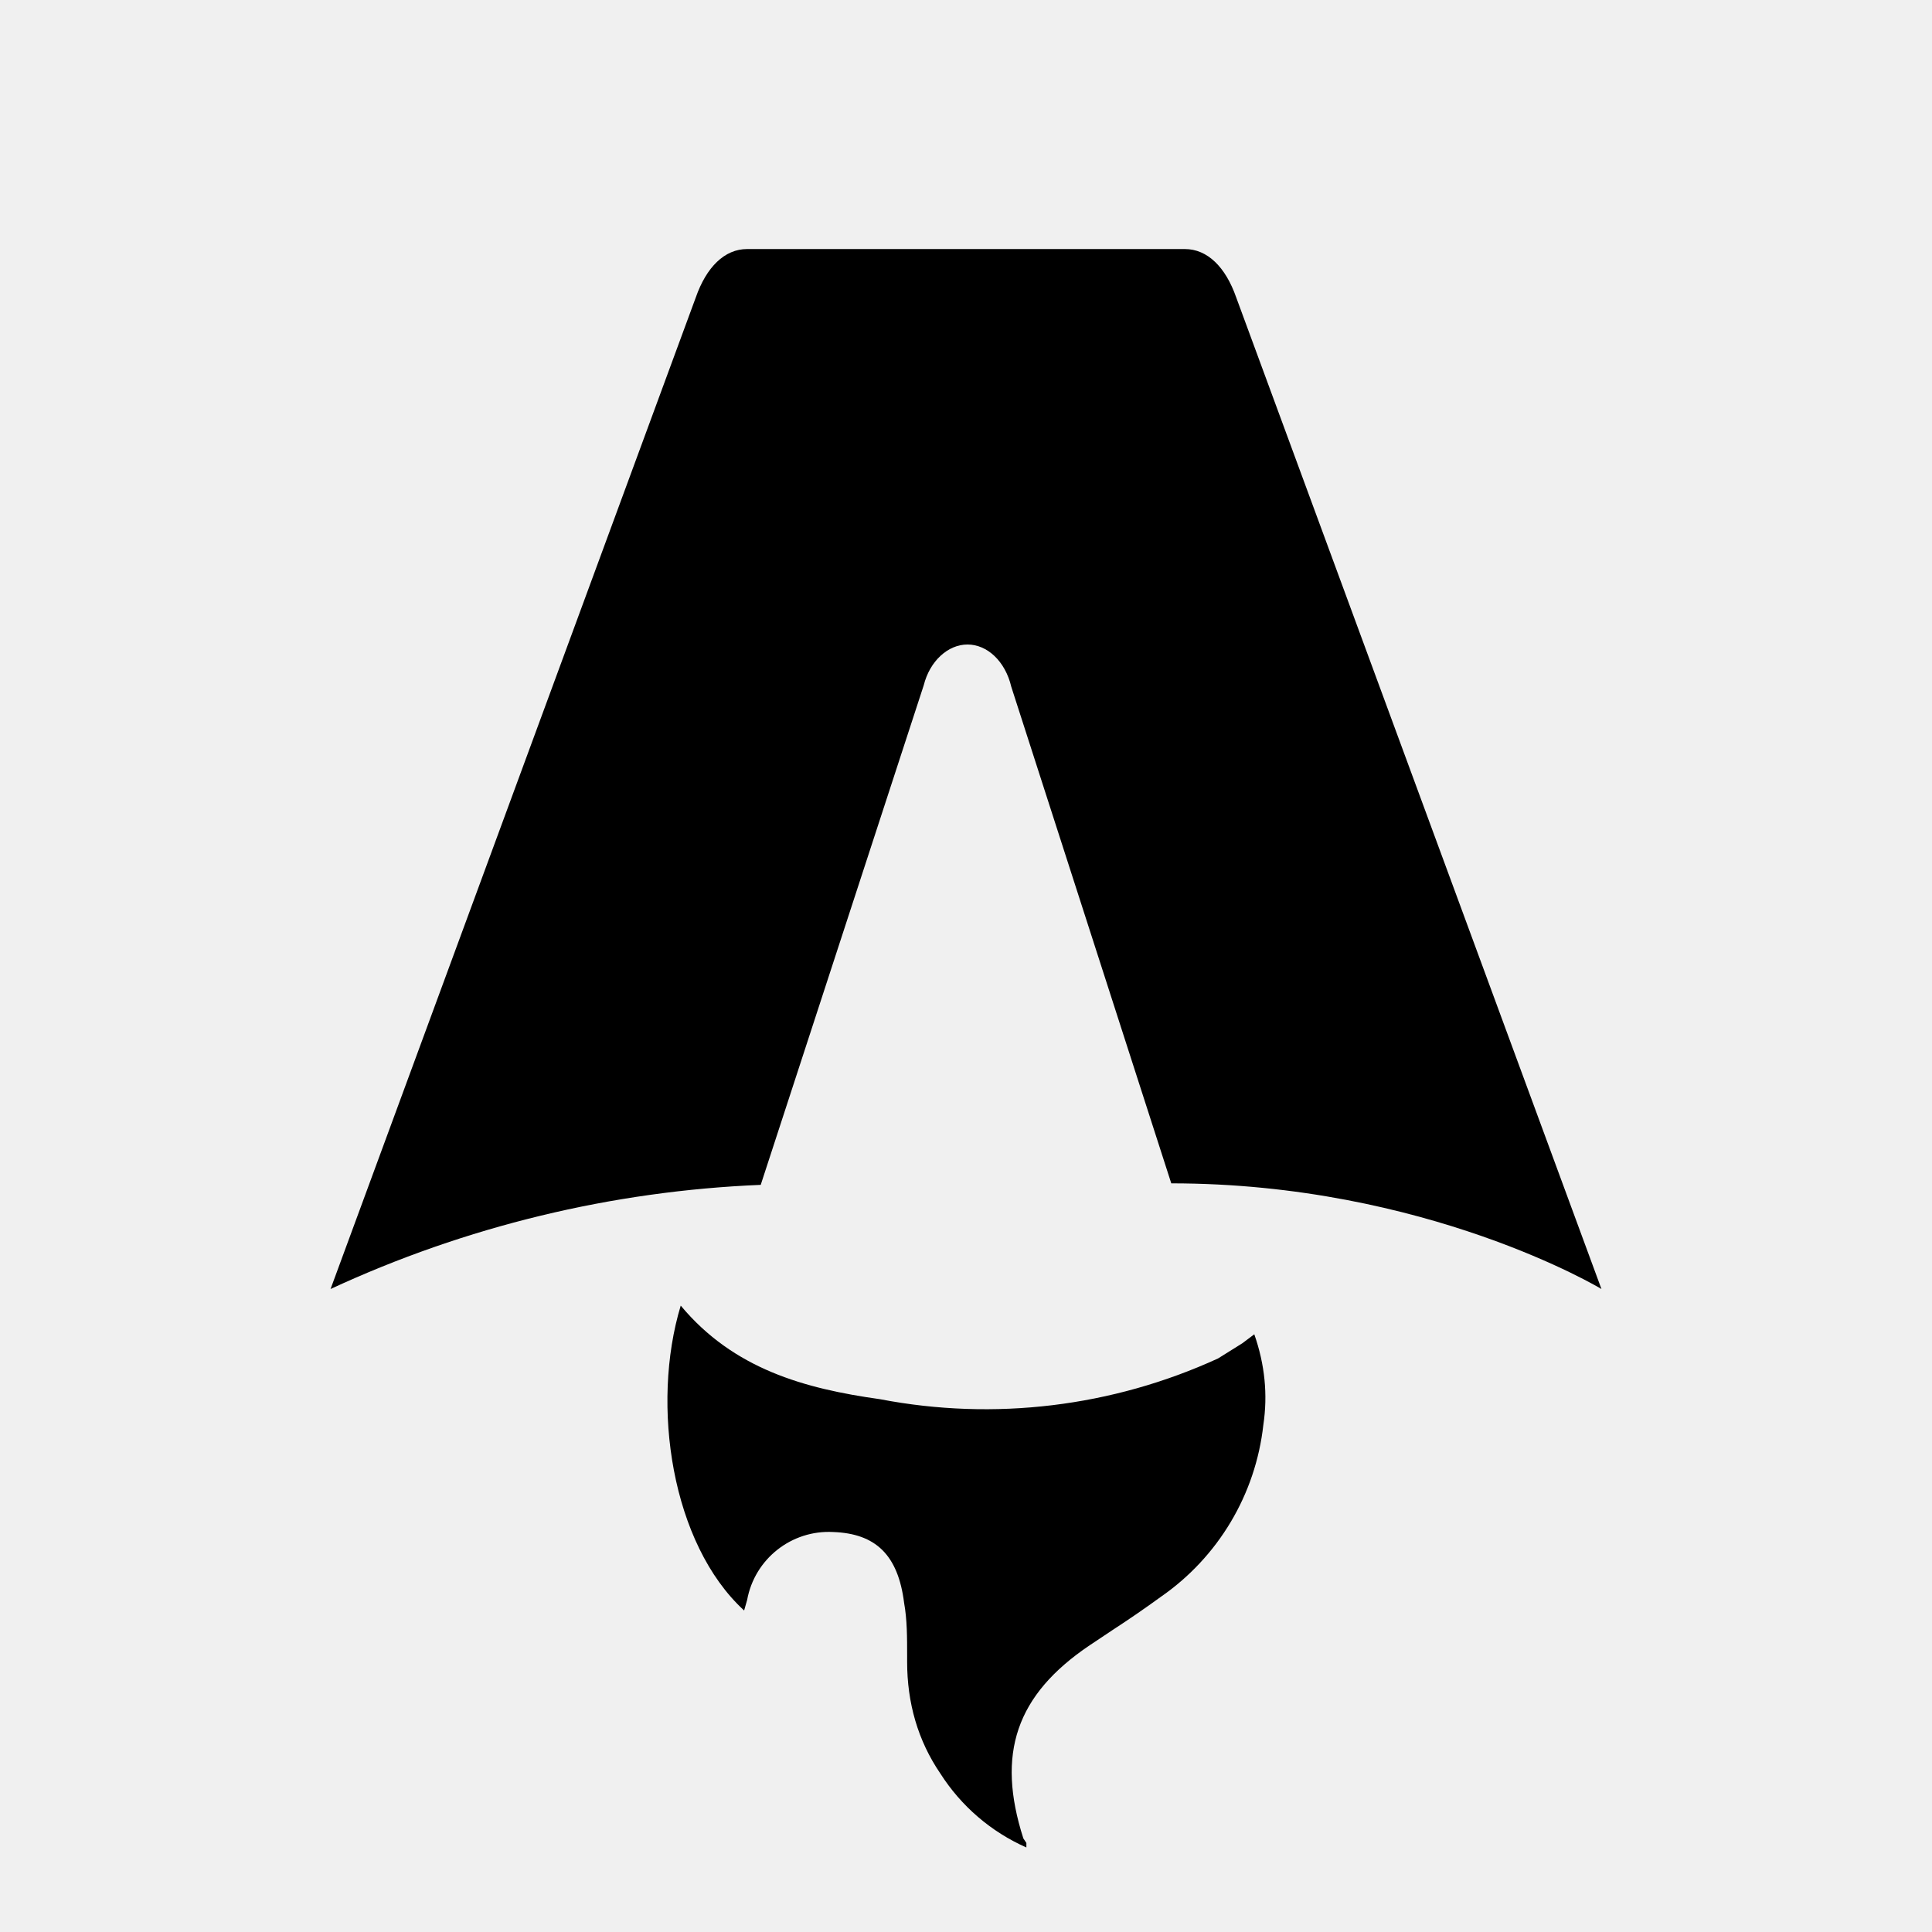
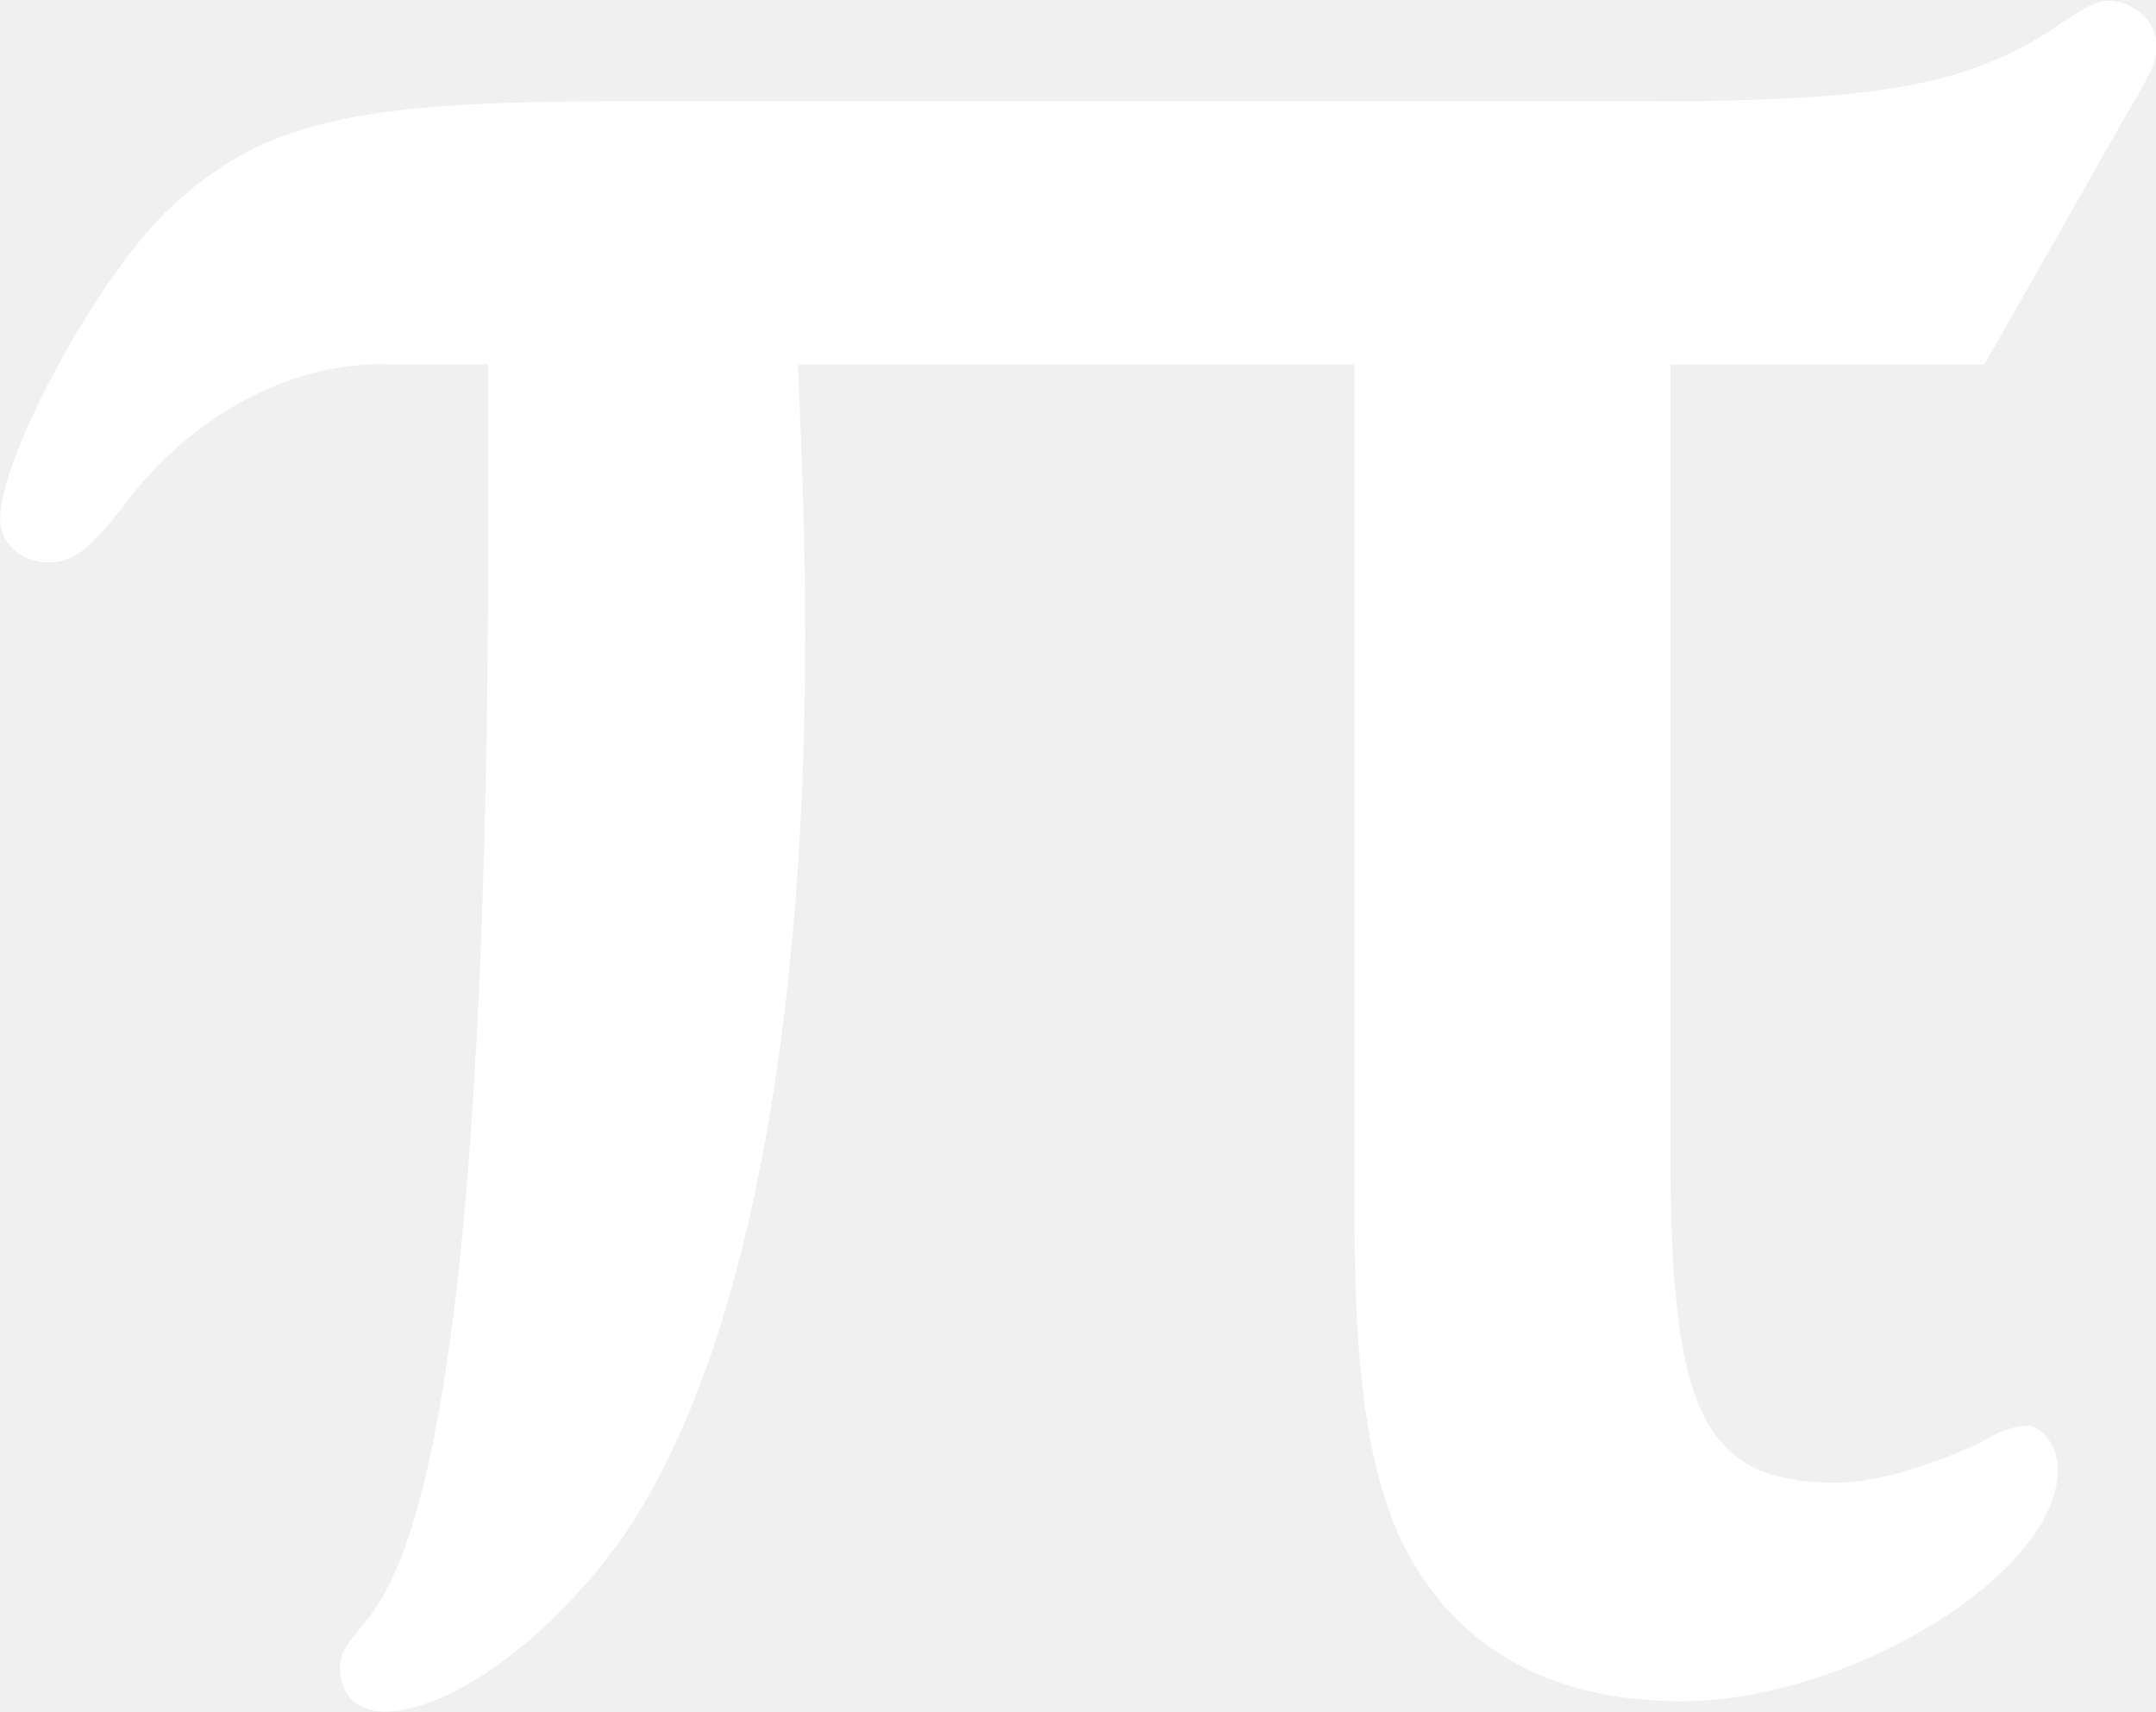
- <svg xmlns="http://www.w3.org/2000/svg" fill="none" viewBox="0 0 128 128">
-   <path d="M50.4 78.5a75.1 75.1 0 0 0-28.5 6.9l24.2-65.7c.7-2 1.9-3.2 3.4-3.2h29c1.5 0 2.7 1.2 3.4 3.2l24.2 65.7s-11.6-7-28.5-7L67 45.5c-.4-1.7-1.6-2.8-2.9-2.8-1.3 0-2.5 1.1-2.9 2.7L50.4 78.5Zm-1.1 28.2Zm-4.2-20.2c-2 6.6-.6 15.8 4.2 20.2a17.5 17.5 0 0 1 .2-.7 5.5 5.5 0 0 1 5.7-4.5c2.8.1 4.3 1.5 4.7 4.7.2 1.1.2 2.3.2 3.5v.4c0 2.7.7 5.2 2.2 7.4a13 13 0 0 0 5.7 4.9v-.3l-.2-.3c-1.8-5.6-.5-9.5 4.4-12.8l1.5-1a73 73 0 0 0 3.2-2.2 16 16 0 0 0 6.8-11.4c.3-2 .1-4-.6-6l-.8.6-1.6 1a37 37 0 0 1-22.4 2.7c-5-.7-9.7-2-13.2-6.2Z" />
-   <style>
-         path { fill: #000; }
-         @media (prefers-color-scheme: dark) {
-             path { fill: #FFF; }
-         }
-     </style>
+ <svg xmlns="http://www.w3.org/2000/svg" width="32.512mm" height="25.806mm" viewBox="0 0 32.512 25.806" version="1.1" id="svg1" xml:space="preserve">
+   <defs id="defs1" />
+   <g id="layer1" transform="translate(-85.20927,-87.33968)">
+     <text xml:space="preserve" style="font-style:normal;font-variant:normal;font-weight:normal;font-stretch:normal;font-size:50.8px;font-family:C059;-inkscape-font-specification:C059;text-align:start;writing-mode:lr-tb;direction:ltr;text-anchor:start;fill:#ffffff;stroke-width:0.265" x="85.209" y="112.536" id="text1">
+       <tspan id="tspan1" style="font-style:normal;font-variant:normal;font-weight:normal;font-stretch:normal;font-size:50.8px;font-family:C059;-inkscape-font-specification:C059;fill:#ffffff;stroke-width:0.265" x="85.209" y="112.536">π</tspan>
+       <tspan style="font-style:normal;font-variant:normal;font-weight:normal;font-stretch:normal;font-size:50.8px;font-family:C059;-inkscape-font-specification:C059;fill:#ffffff;stroke-width:0.265" x="85.209" y="176.036" id="tspan2" />
+     </text>
+   </g>
+   <style id="style2">path{fill:#000}@media (prefers-color-scheme:dark){path{fill:#fff}}</style>
</svg>
